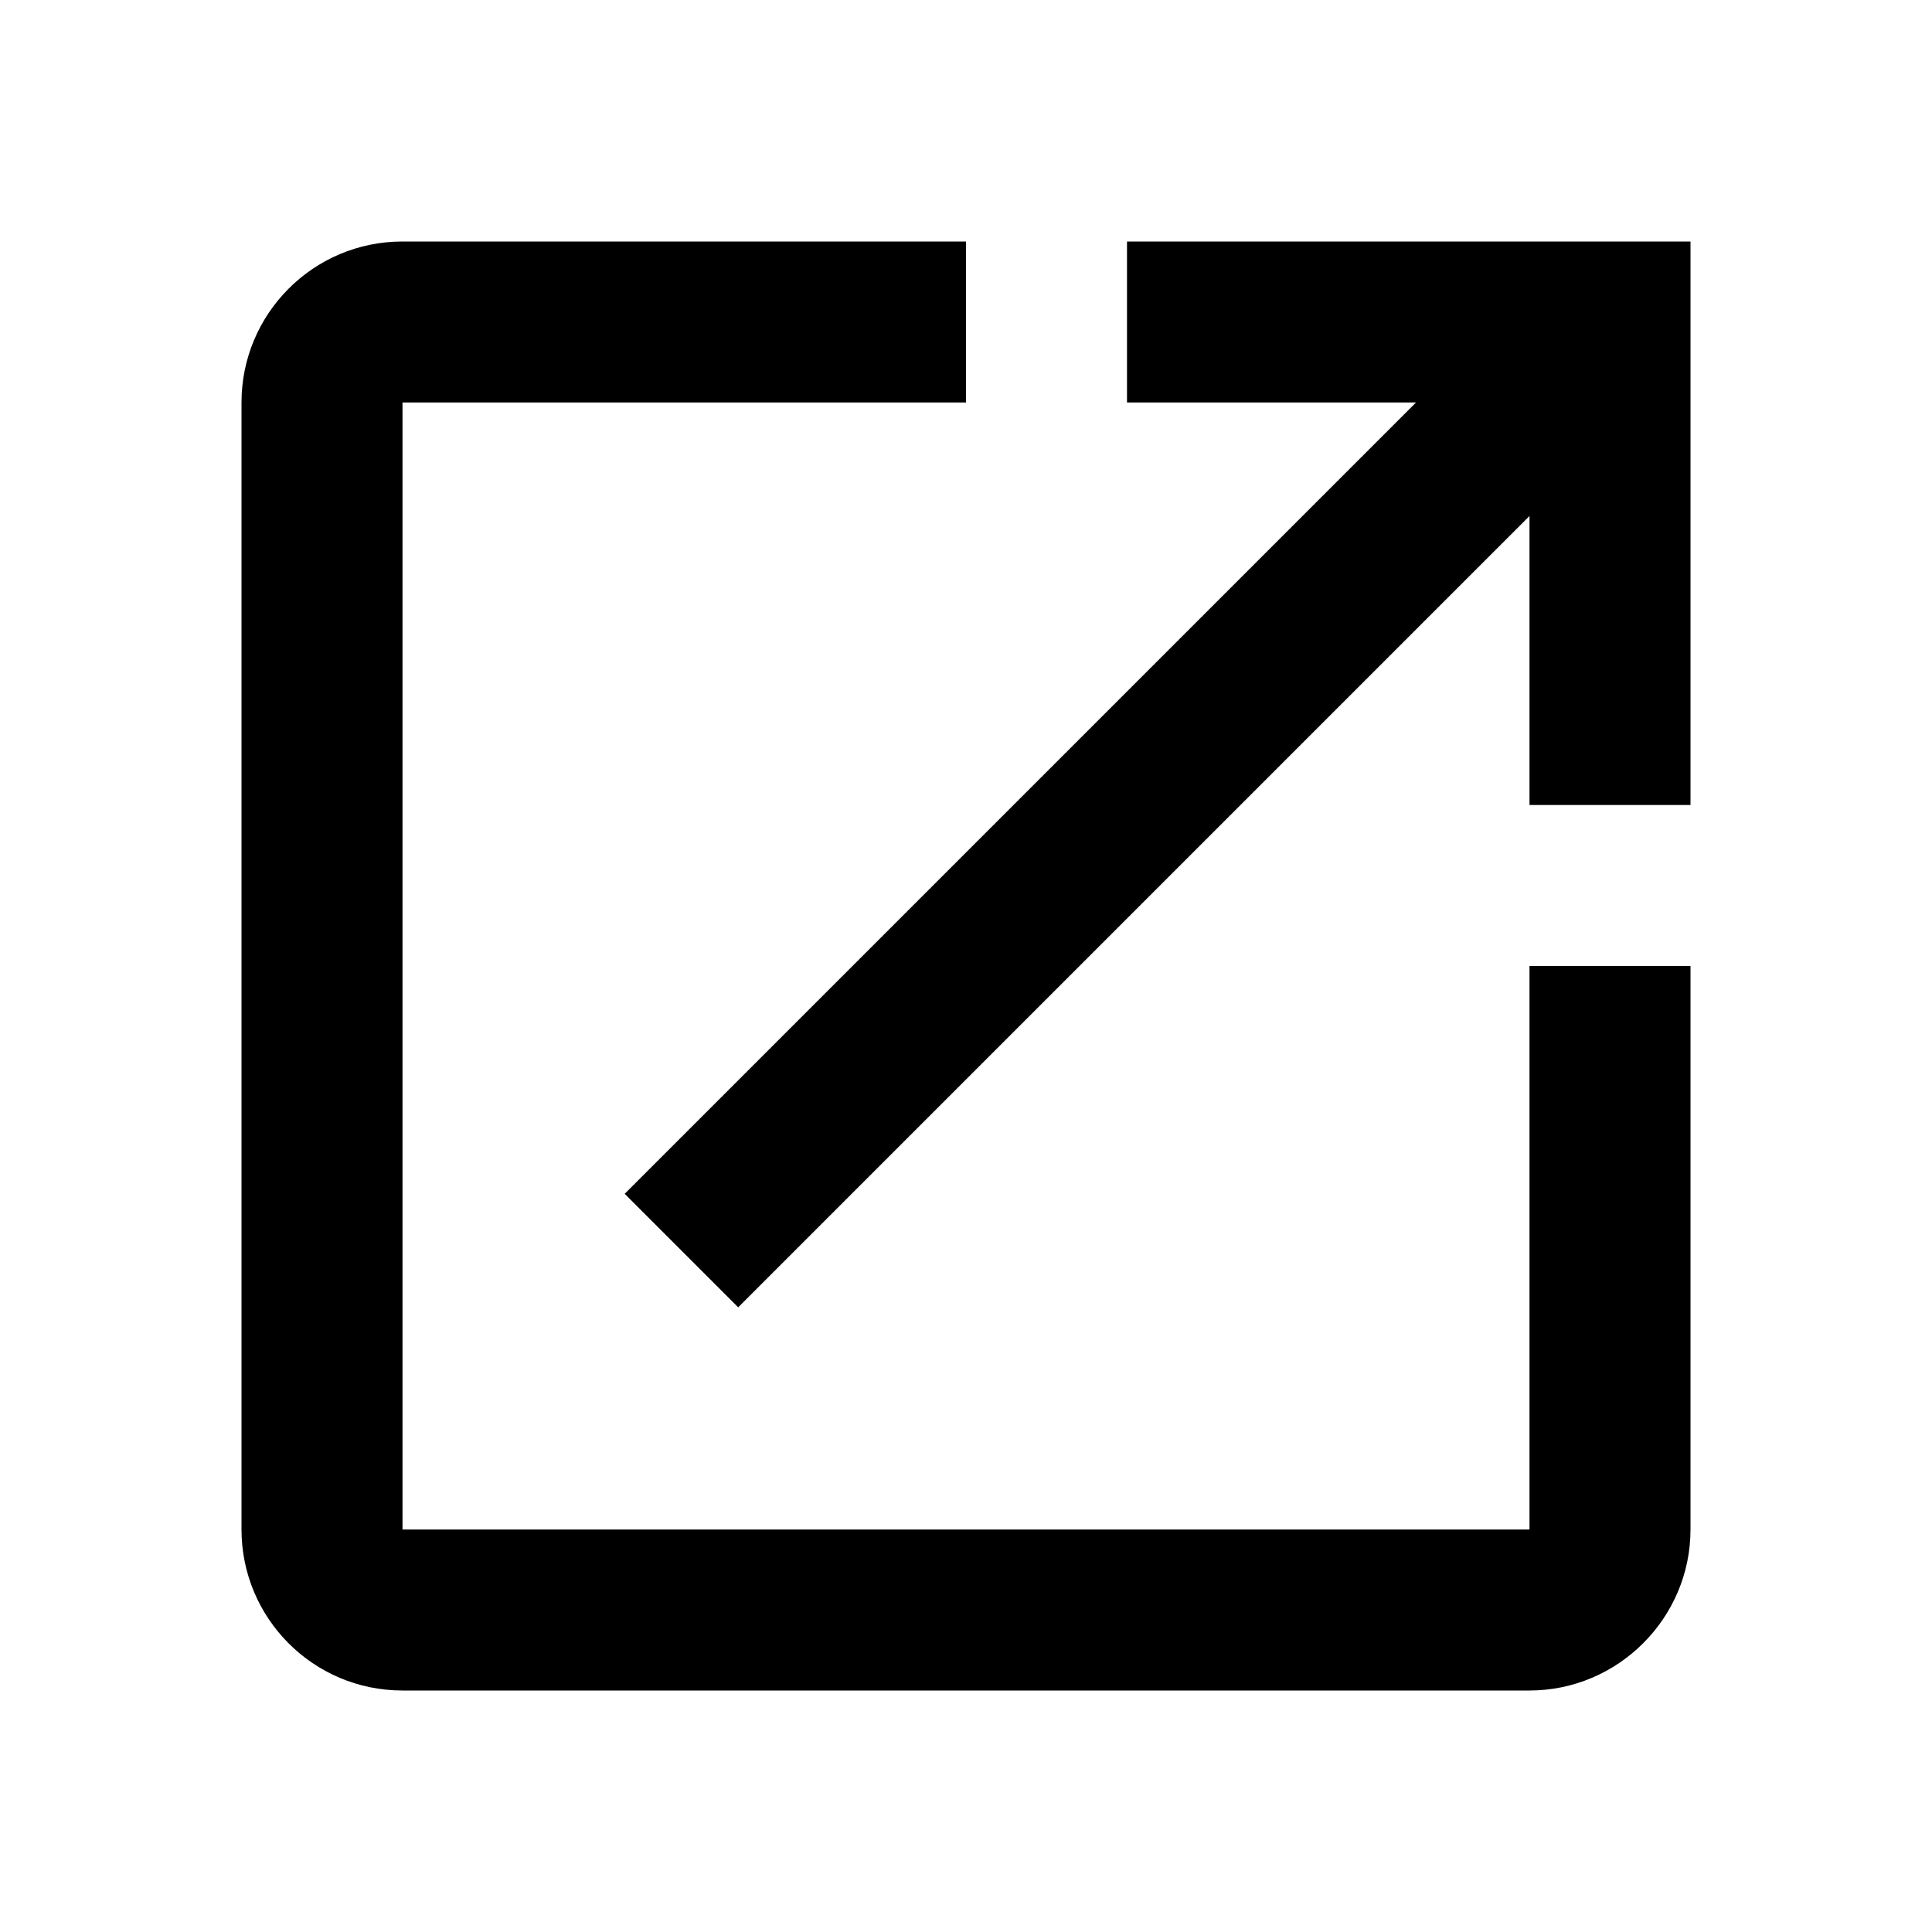
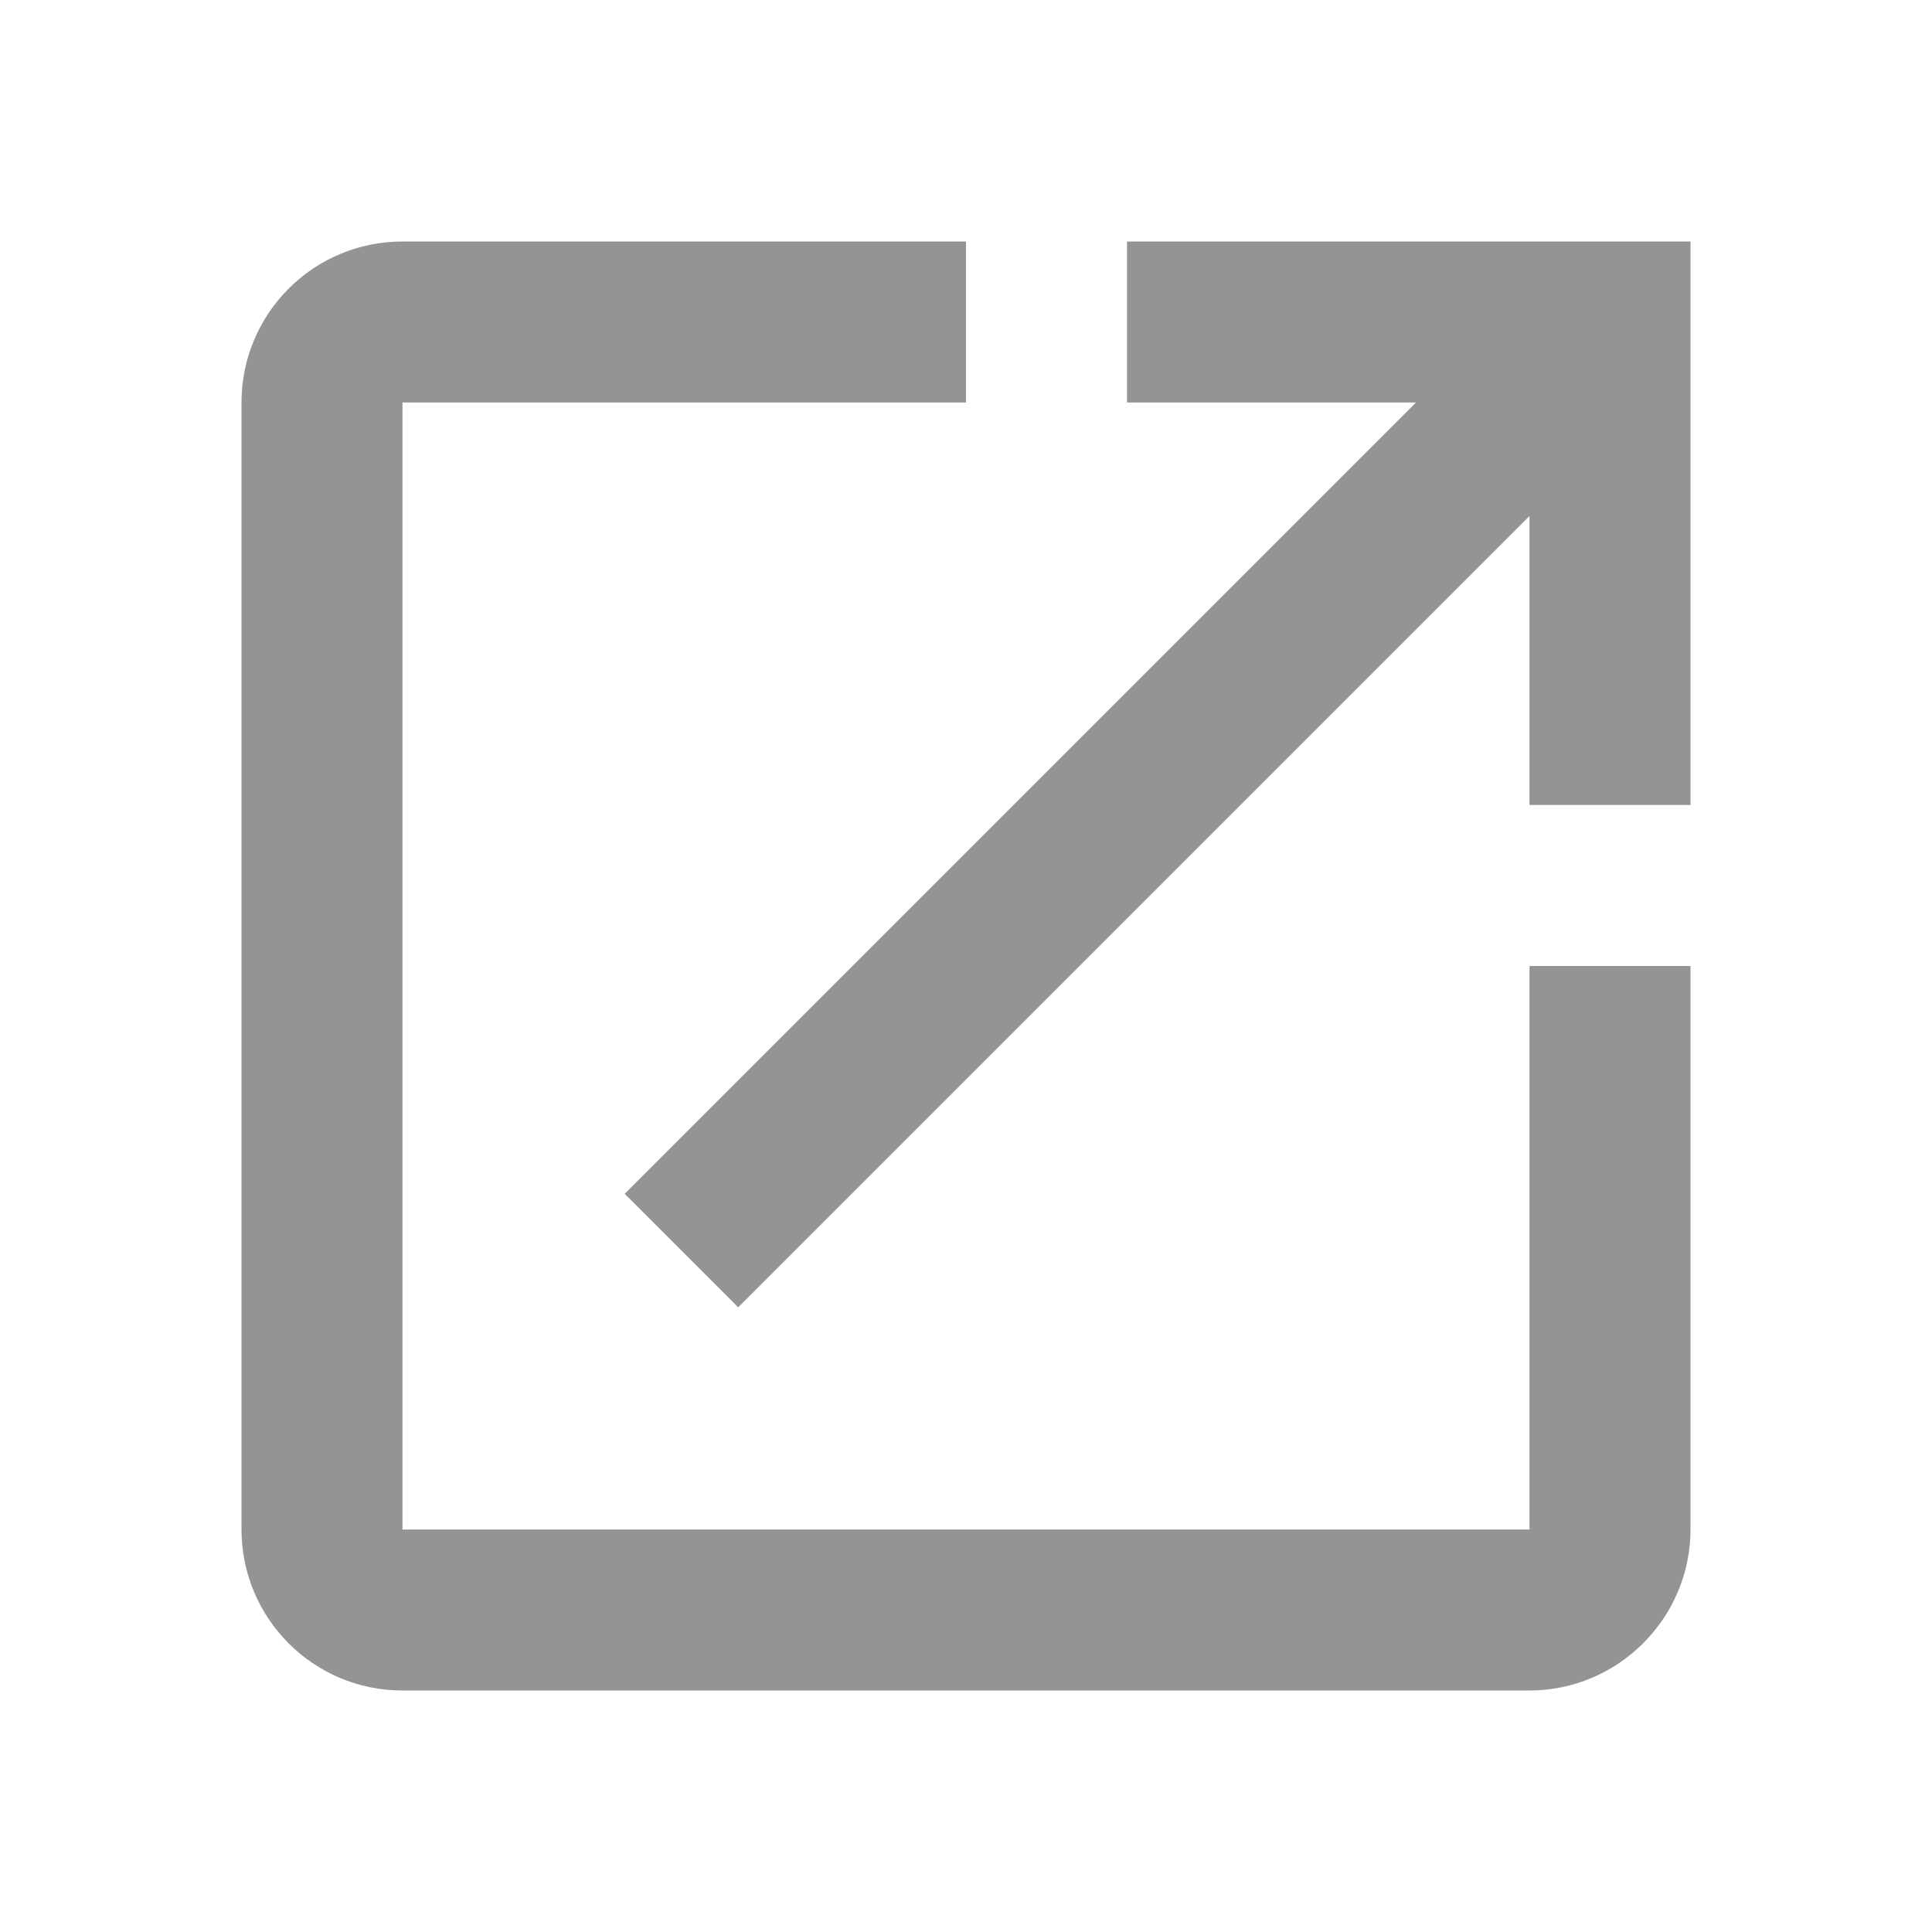
- <svg xmlns="http://www.w3.org/2000/svg" height="24" viewBox="0 0 24 24" width="24">
+ <svg xmlns="http://www.w3.org/2000/svg" height="24" viewBox="0 0 24 24" filter="contrast(40%)" width="24">
  <path d="M0 0h24v24H0V0z" fill="none" />
  <path d="M19 19H5V5h7V3H5c-1.11 0-2 .9-2 2v14c0 1.1.89 2 2 2h14c1.1 0 2-.9 2-2v-7h-2v7zM14 3v2h3.59l-9.83 9.83 1.41 1.41L19 6.41V10h2V3h-7z" />
</svg>
